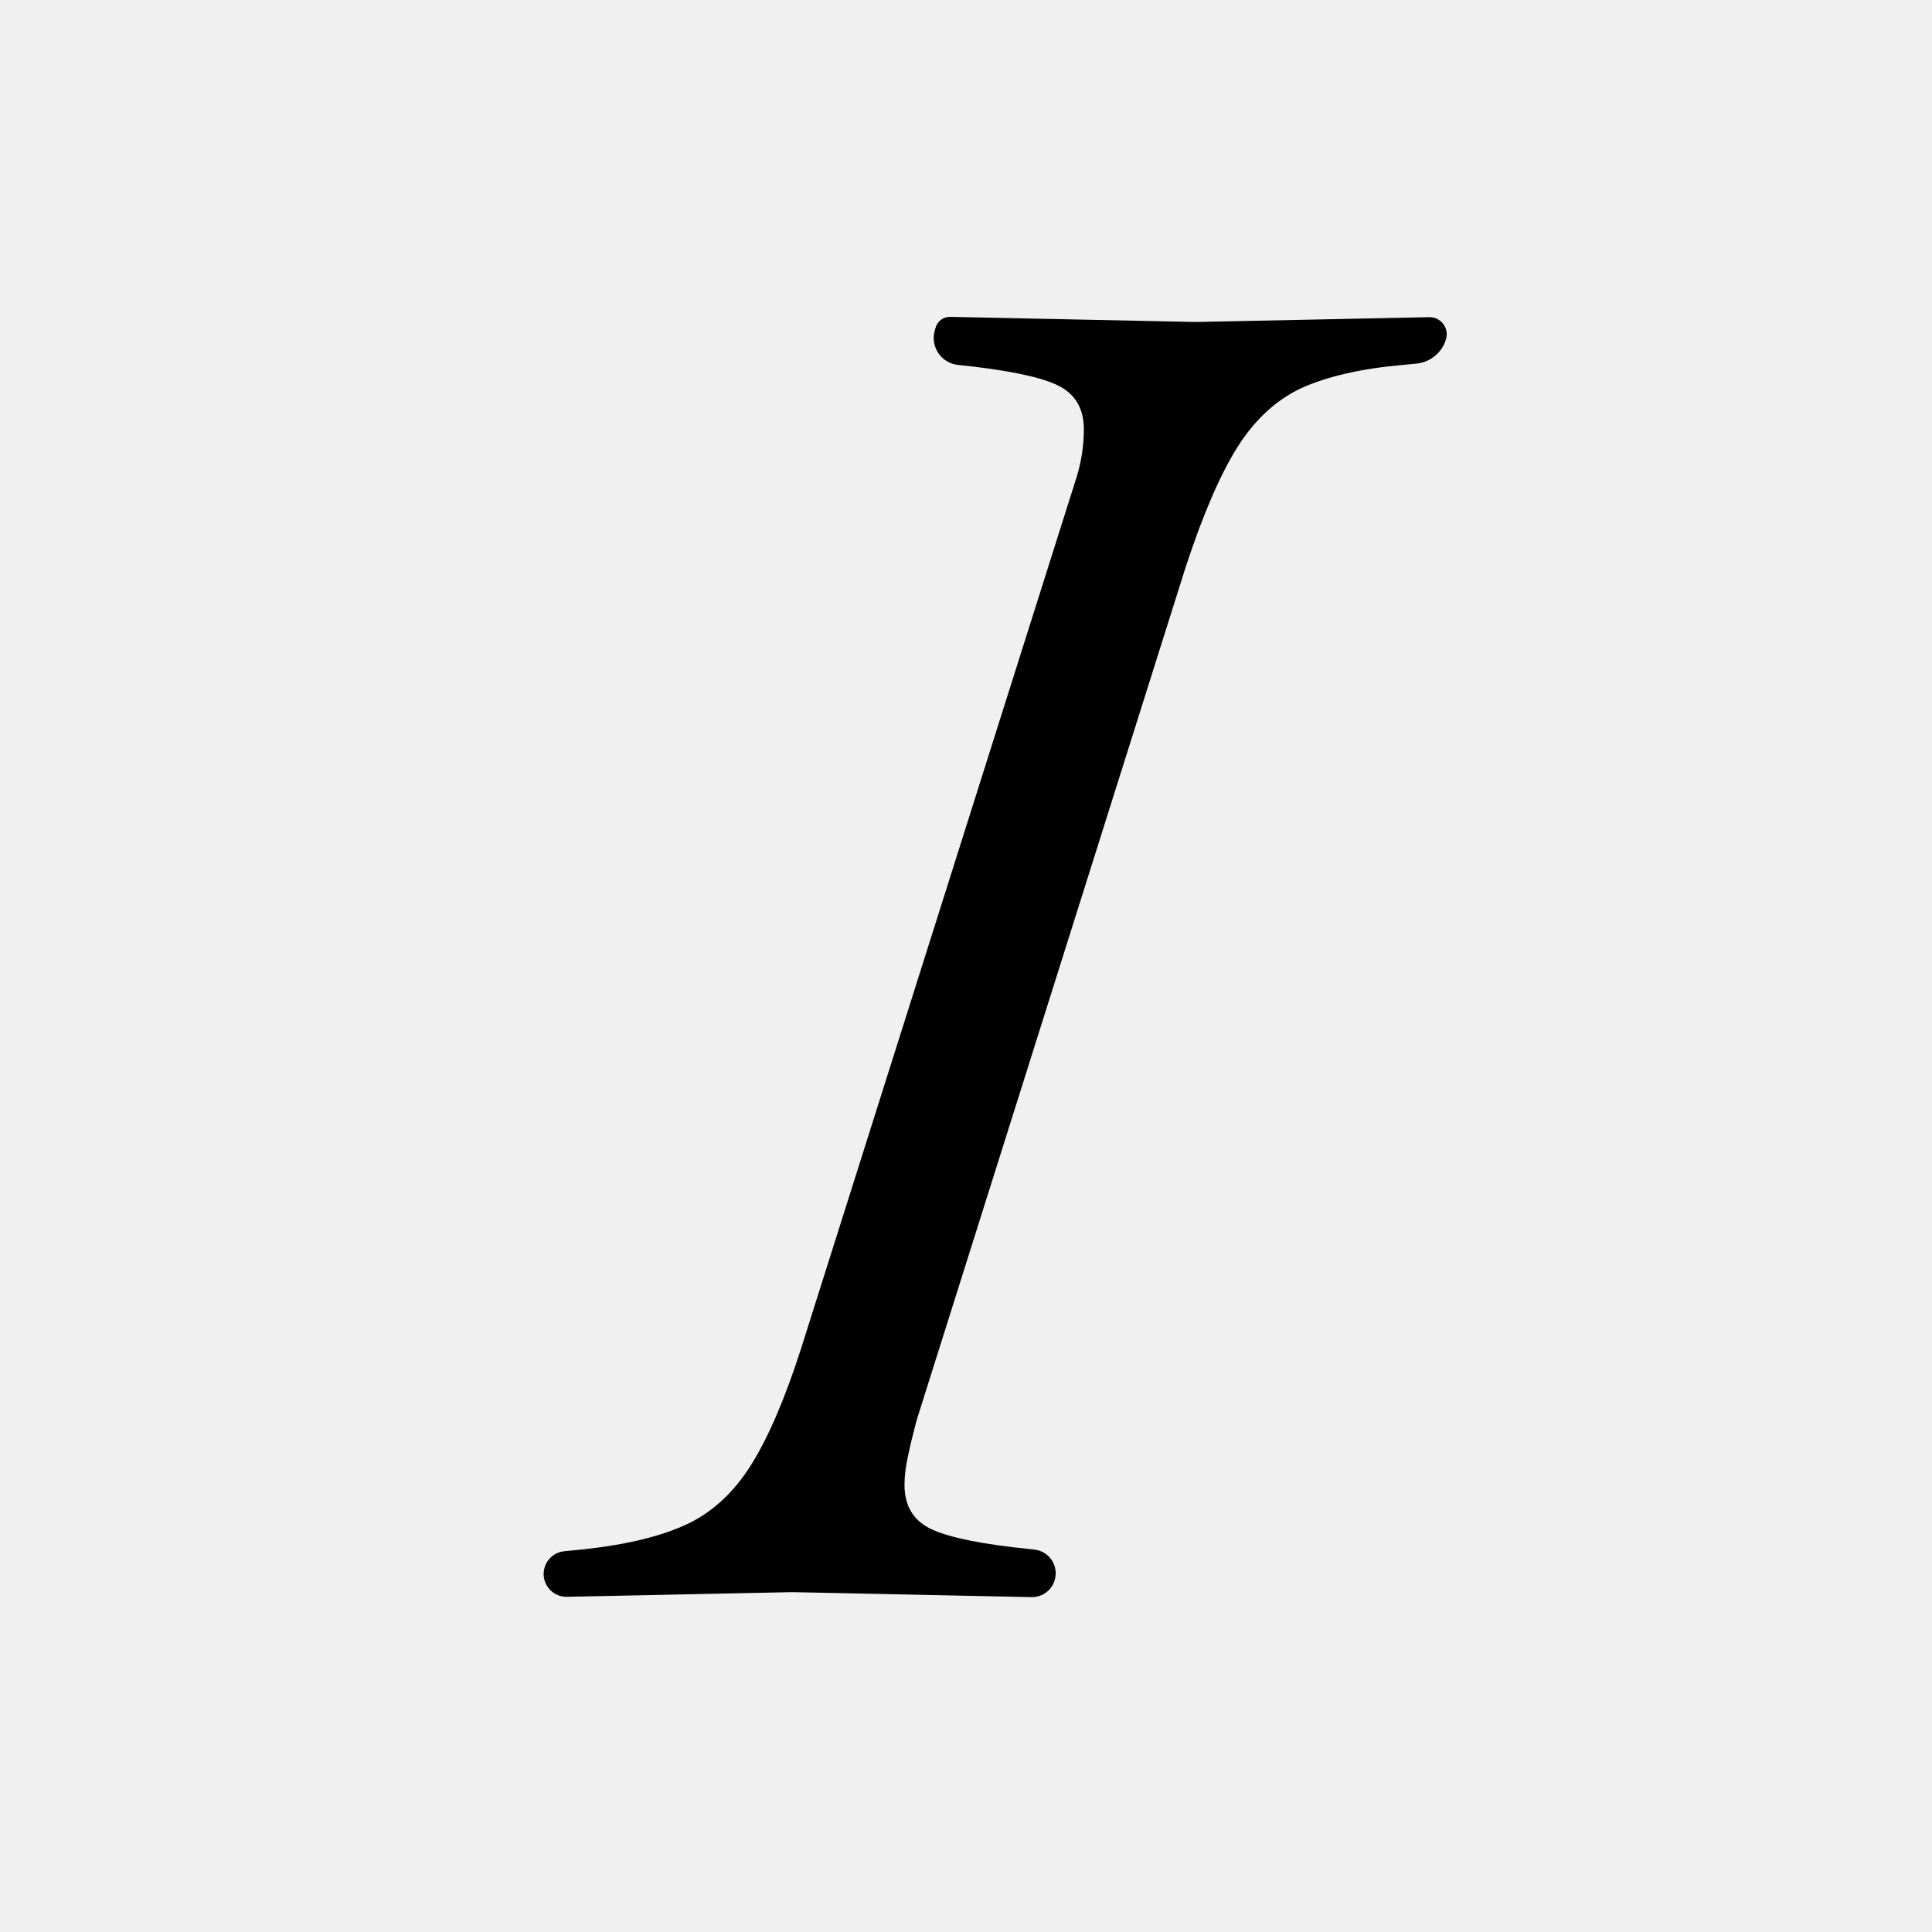
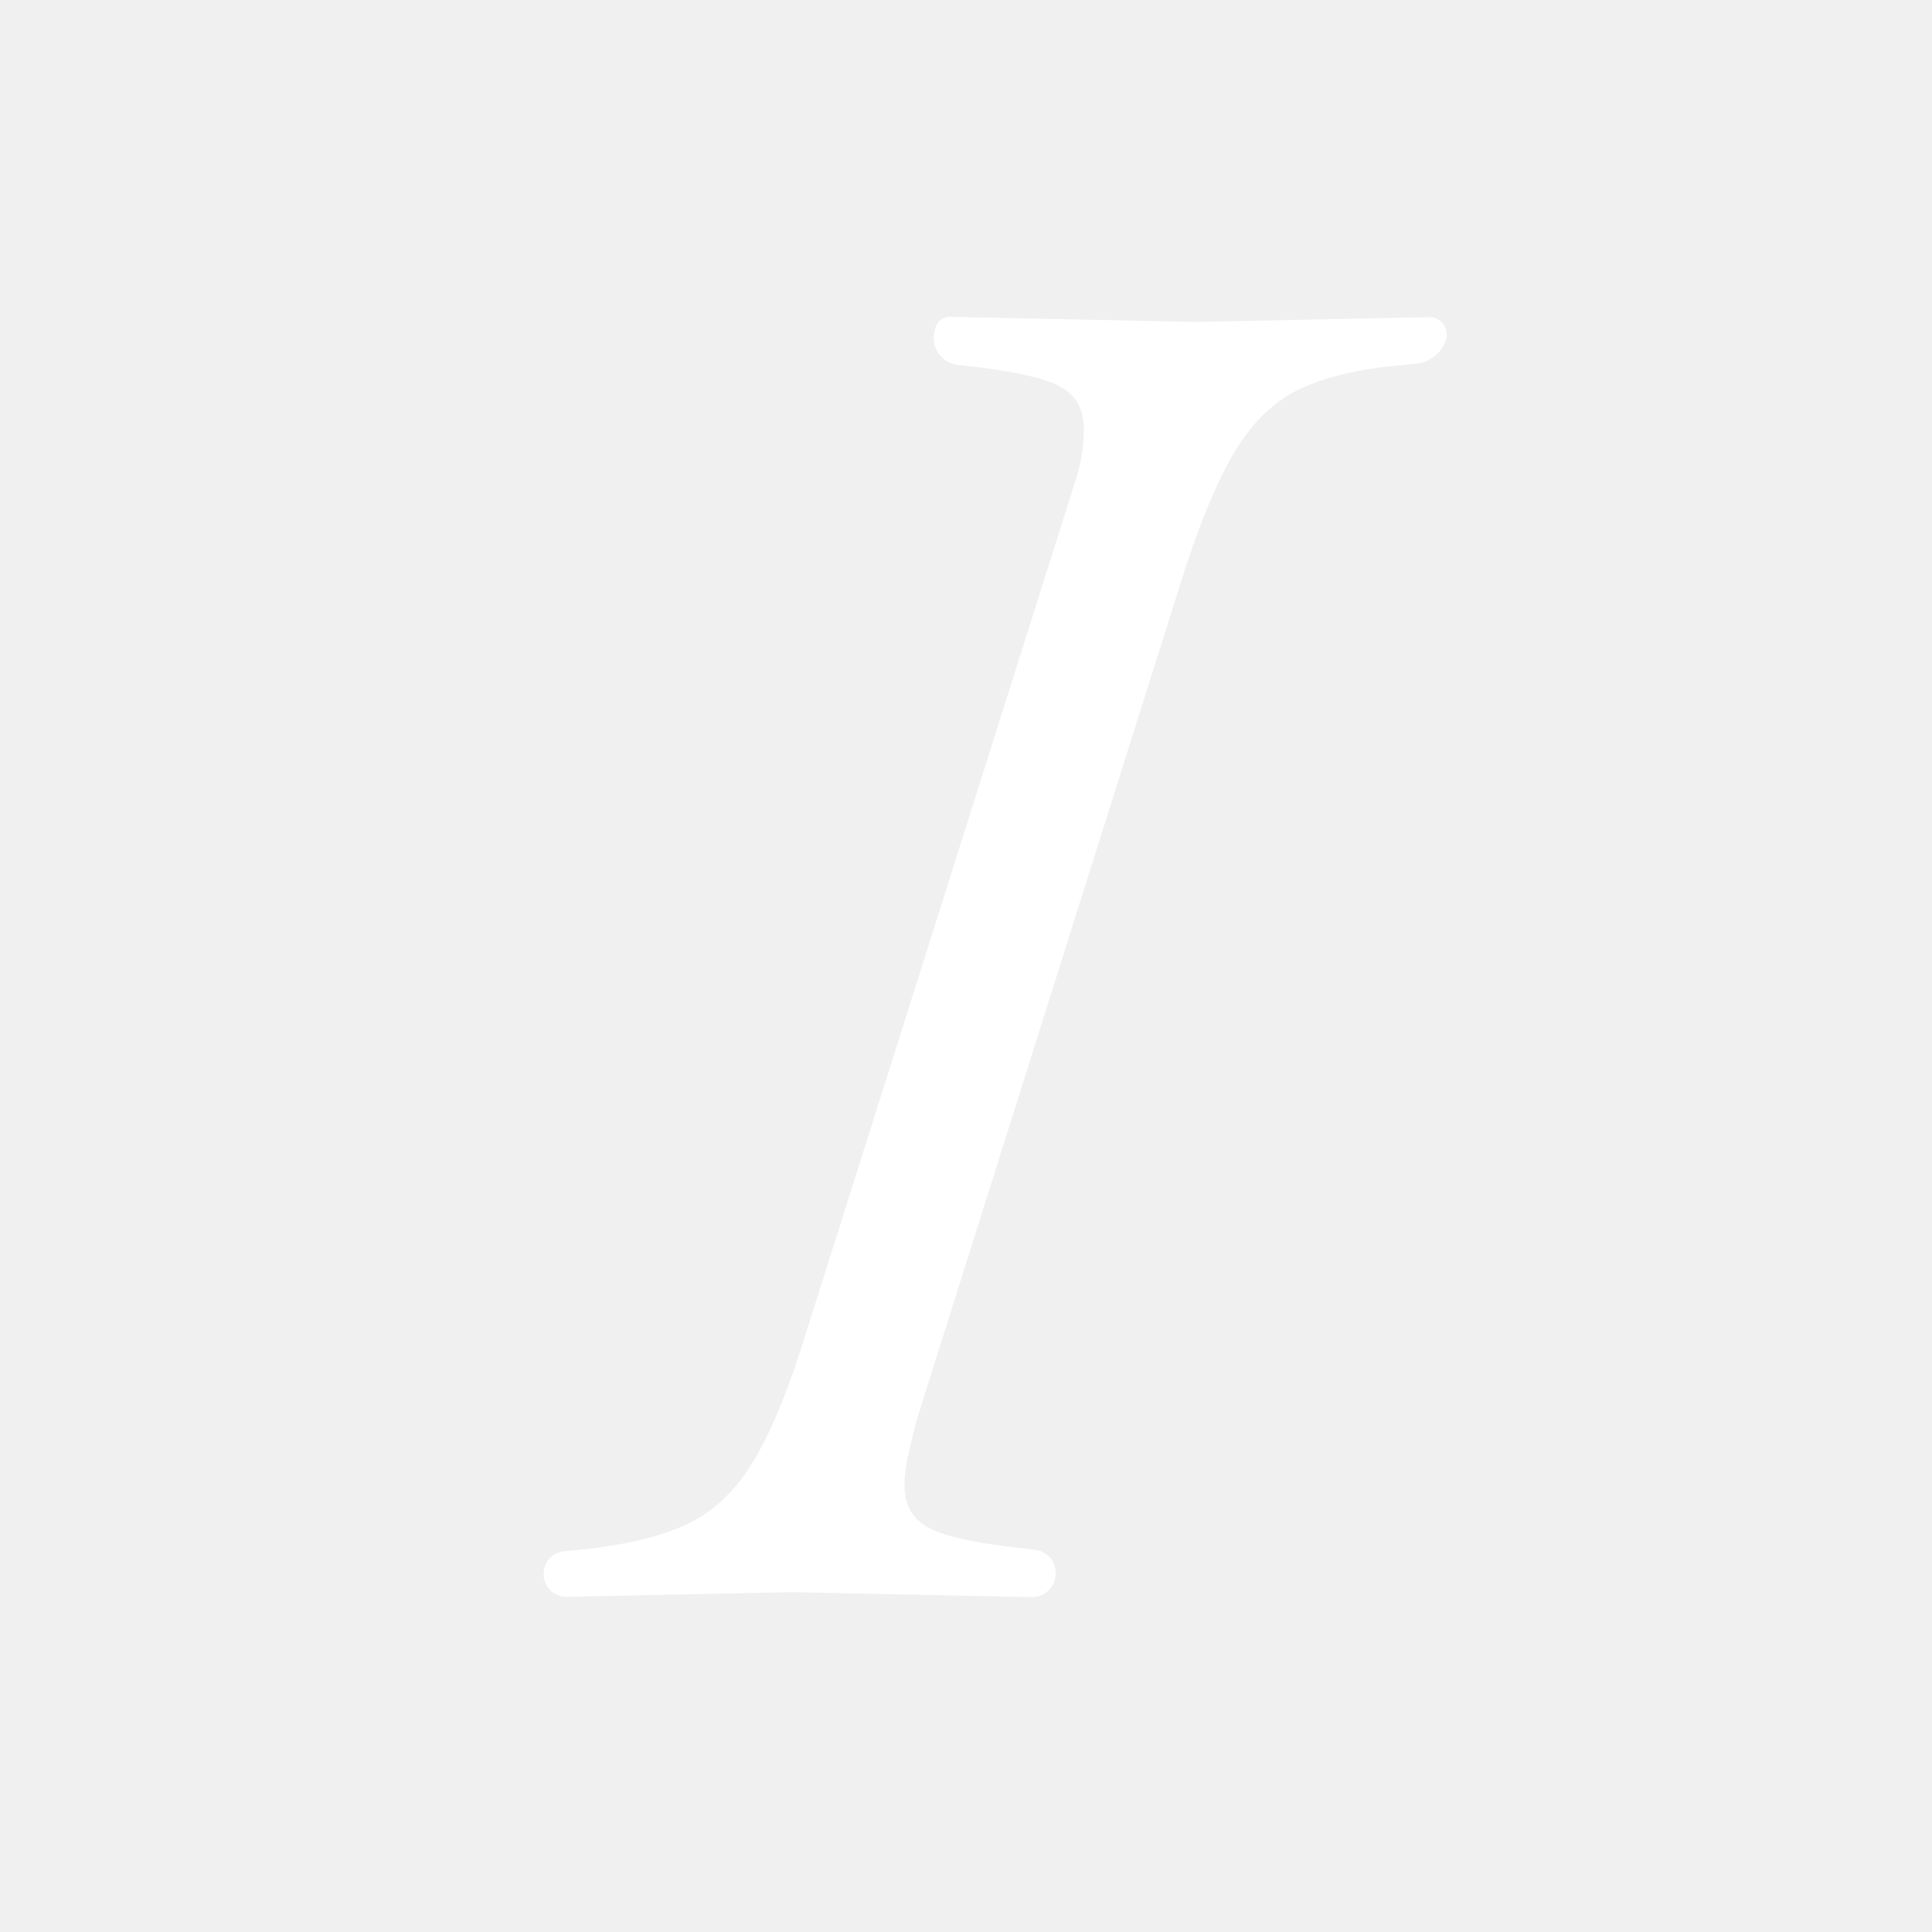
- <svg xmlns="http://www.w3.org/2000/svg" width="24" height="24" viewBox="0 0 24 24" fill="none">
-   <path d="M7.043 19.836C6.849 19.84 6.709 19.654 6.766 19.469C6.8 19.36 6.895 19.282 7.009 19.27L7.271 19.244C7.8 19.185 8.221 19.081 8.536 18.933C8.85 18.785 9.114 18.541 9.329 18.2C9.543 17.859 9.75 17.378 9.95 16.756L13.379 5.911C13.436 5.719 13.464 5.526 13.464 5.333C13.464 5.067 13.35 4.882 13.121 4.778C12.893 4.674 12.486 4.593 11.9 4.533C11.689 4.51 11.551 4.301 11.614 4.098L11.624 4.065C11.648 3.987 11.721 3.935 11.802 3.936L14.857 4L17.753 3.94C17.899 3.936 18.006 4.077 17.962 4.217C17.912 4.382 17.767 4.5 17.595 4.517L17.429 4.533C16.914 4.578 16.493 4.674 16.164 4.822C15.85 4.97 15.586 5.215 15.371 5.556C15.157 5.896 14.943 6.393 14.729 7.044L11.386 17.645C11.343 17.807 11.307 17.956 11.279 18.089C11.25 18.222 11.236 18.341 11.236 18.445C11.236 18.711 11.35 18.896 11.579 19C11.807 19.104 12.214 19.185 12.8 19.244L12.851 19.25C13.036 19.27 13.156 19.454 13.101 19.631C13.063 19.758 12.945 19.843 12.813 19.84L9.843 19.778L7.043 19.836Z" fill="black" />
+ <svg xmlns="http://www.w3.org/2000/svg" width="20" height="20" viewBox="0 0 20 20" fill="none">
+   <path d="M5.869 16.53C5.708 16.534 5.591 16.378 5.638 16.224C5.666 16.133 5.746 16.068 5.841 16.059L6.06 16.037C6.5 15.988 6.851 15.901 7.113 15.778C7.375 15.654 7.595 15.451 7.774 15.167C7.952 14.883 8.125 14.482 8.292 13.963L11.149 4.926C11.197 4.765 11.22 4.605 11.22 4.444C11.22 4.222 11.125 4.068 10.935 3.981C10.744 3.895 10.405 3.827 9.917 3.778C9.741 3.759 9.626 3.584 9.678 3.415L9.686 3.388C9.706 3.323 9.767 3.279 9.835 3.28L12.381 3.333L14.794 3.283C14.916 3.28 15.005 3.398 14.969 3.514C14.927 3.651 14.806 3.75 14.663 3.764L14.524 3.778C14.095 3.815 13.744 3.895 13.47 4.019C13.208 4.142 12.988 4.346 12.81 4.63C12.631 4.914 12.453 5.327 12.274 5.87L9.488 14.704C9.452 14.839 9.423 14.963 9.399 15.074C9.375 15.185 9.363 15.284 9.363 15.37C9.363 15.593 9.458 15.747 9.649 15.833C9.839 15.92 10.179 15.988 10.667 16.037L10.709 16.042C10.863 16.058 10.964 16.211 10.918 16.359C10.886 16.465 10.787 16.535 10.677 16.533L8.202 16.482L5.869 16.53Z" fill="white" />
</svg>
